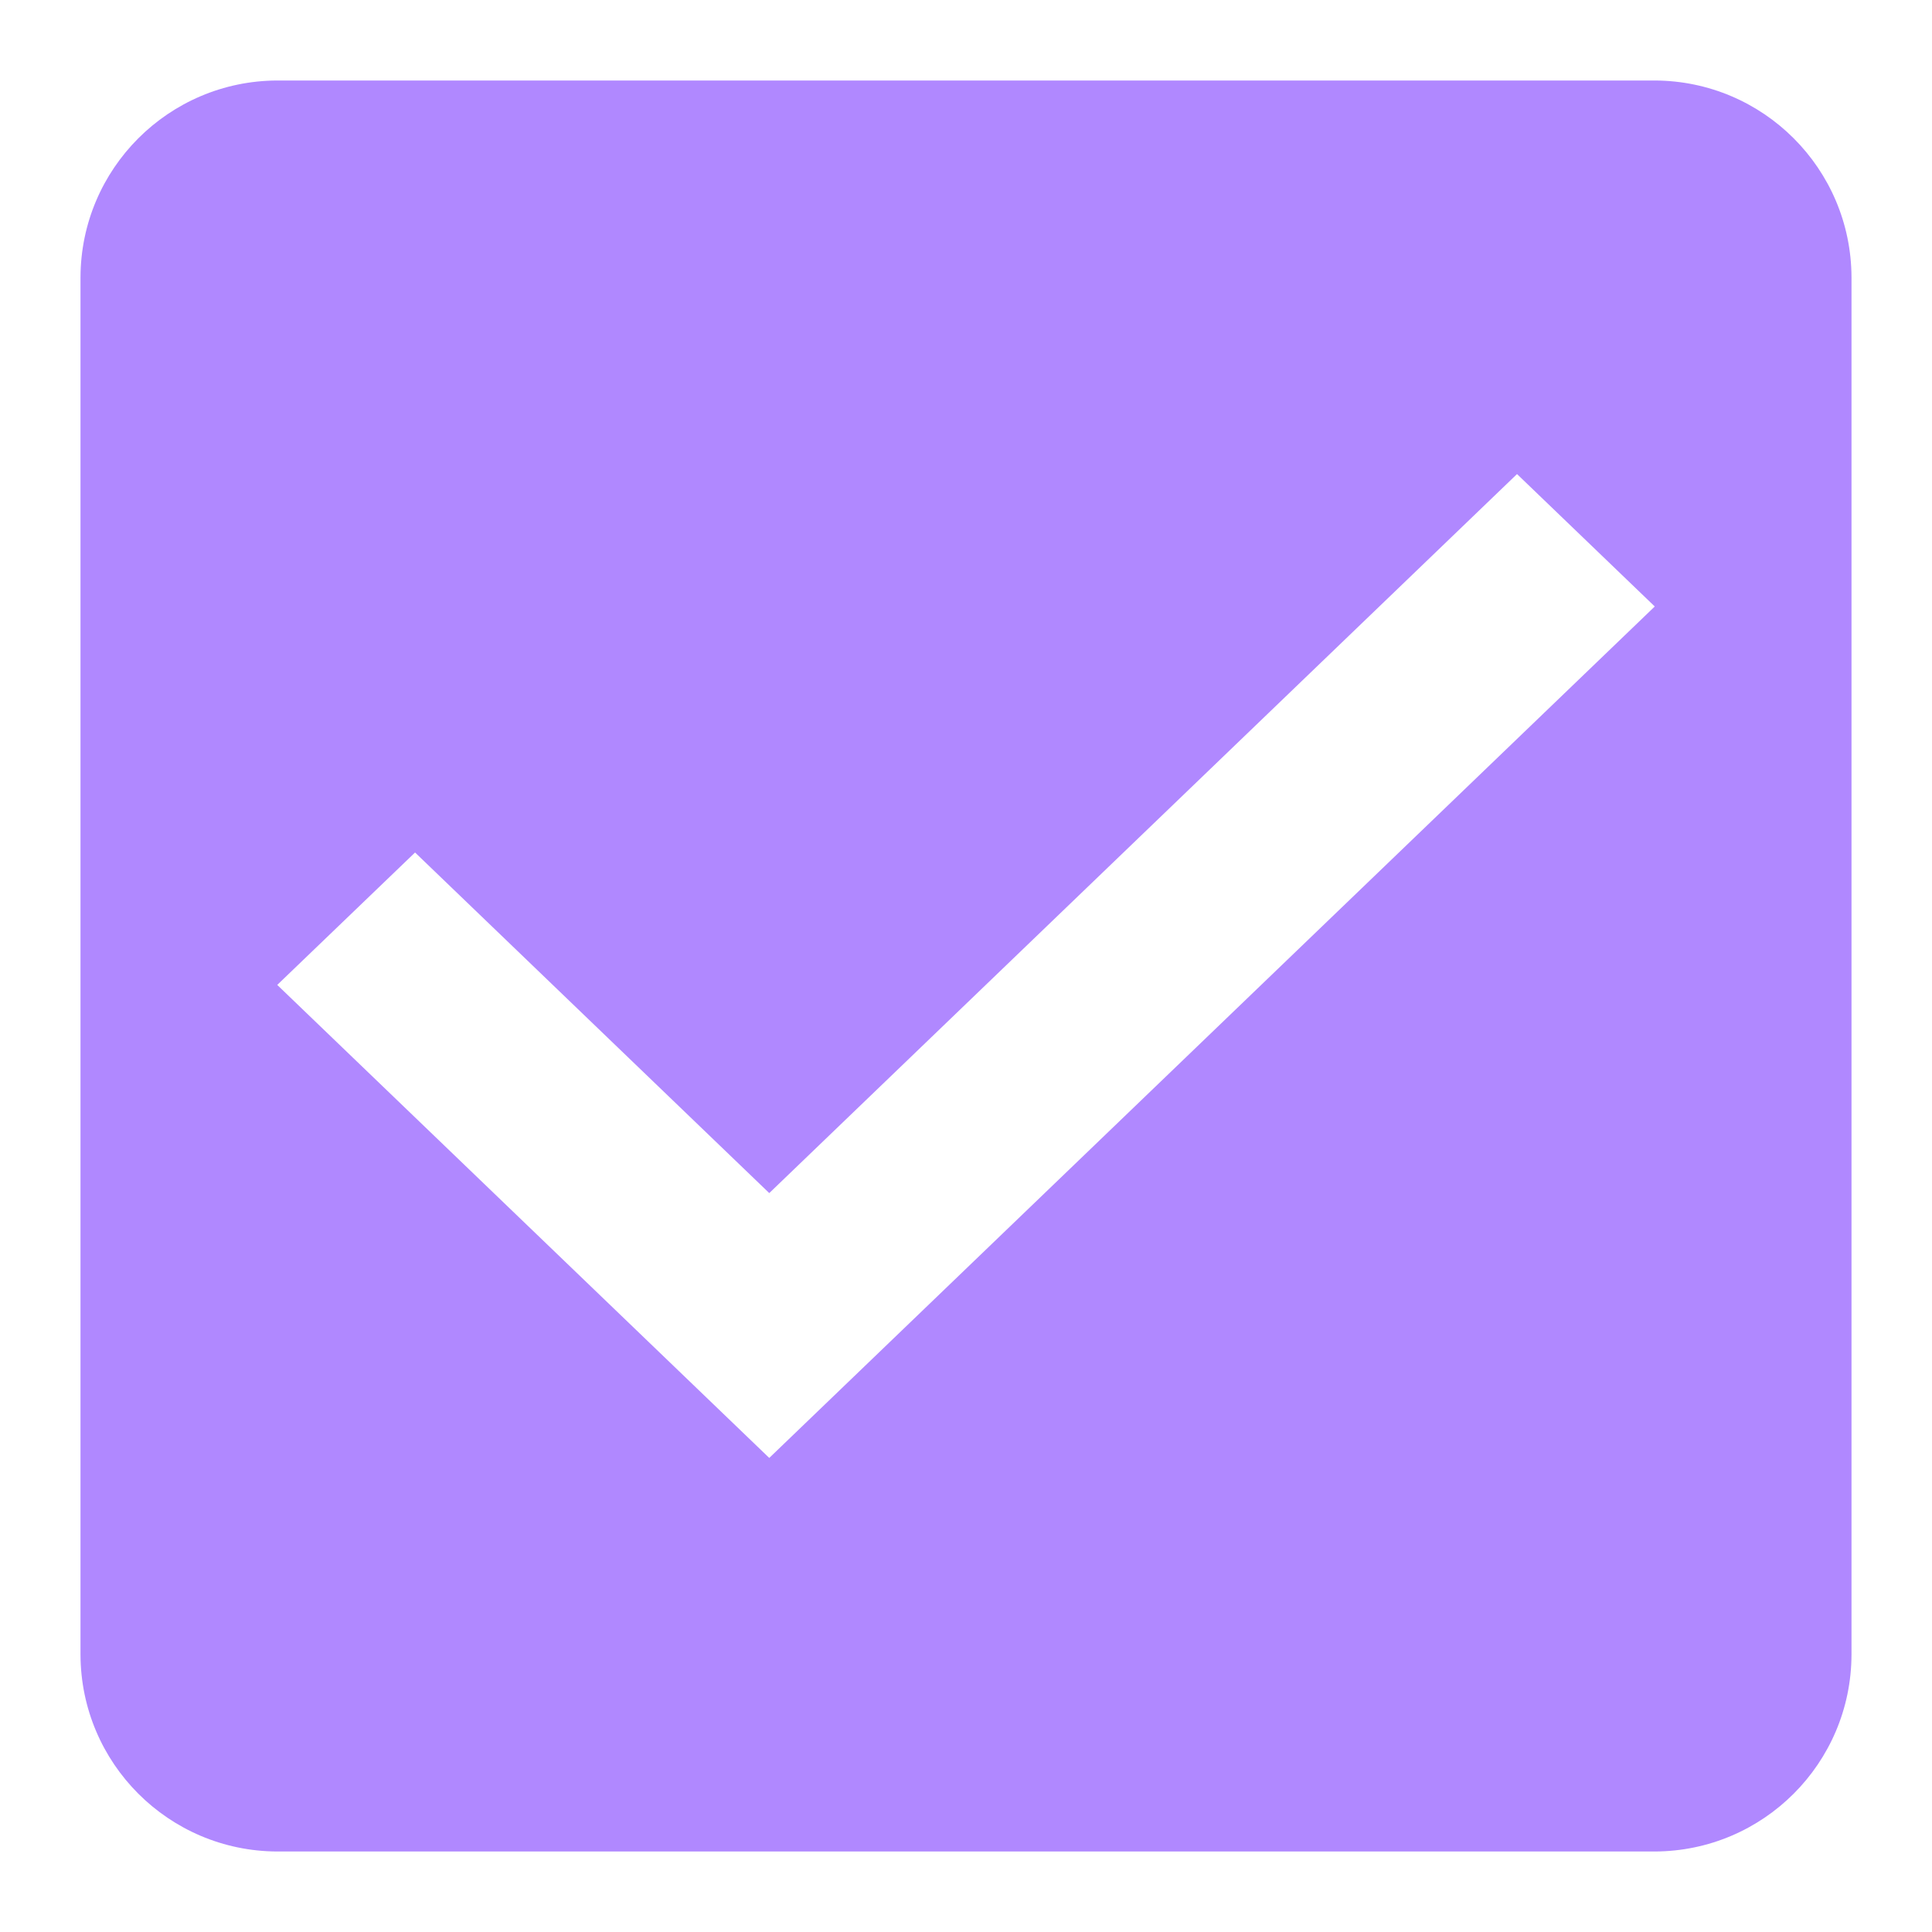
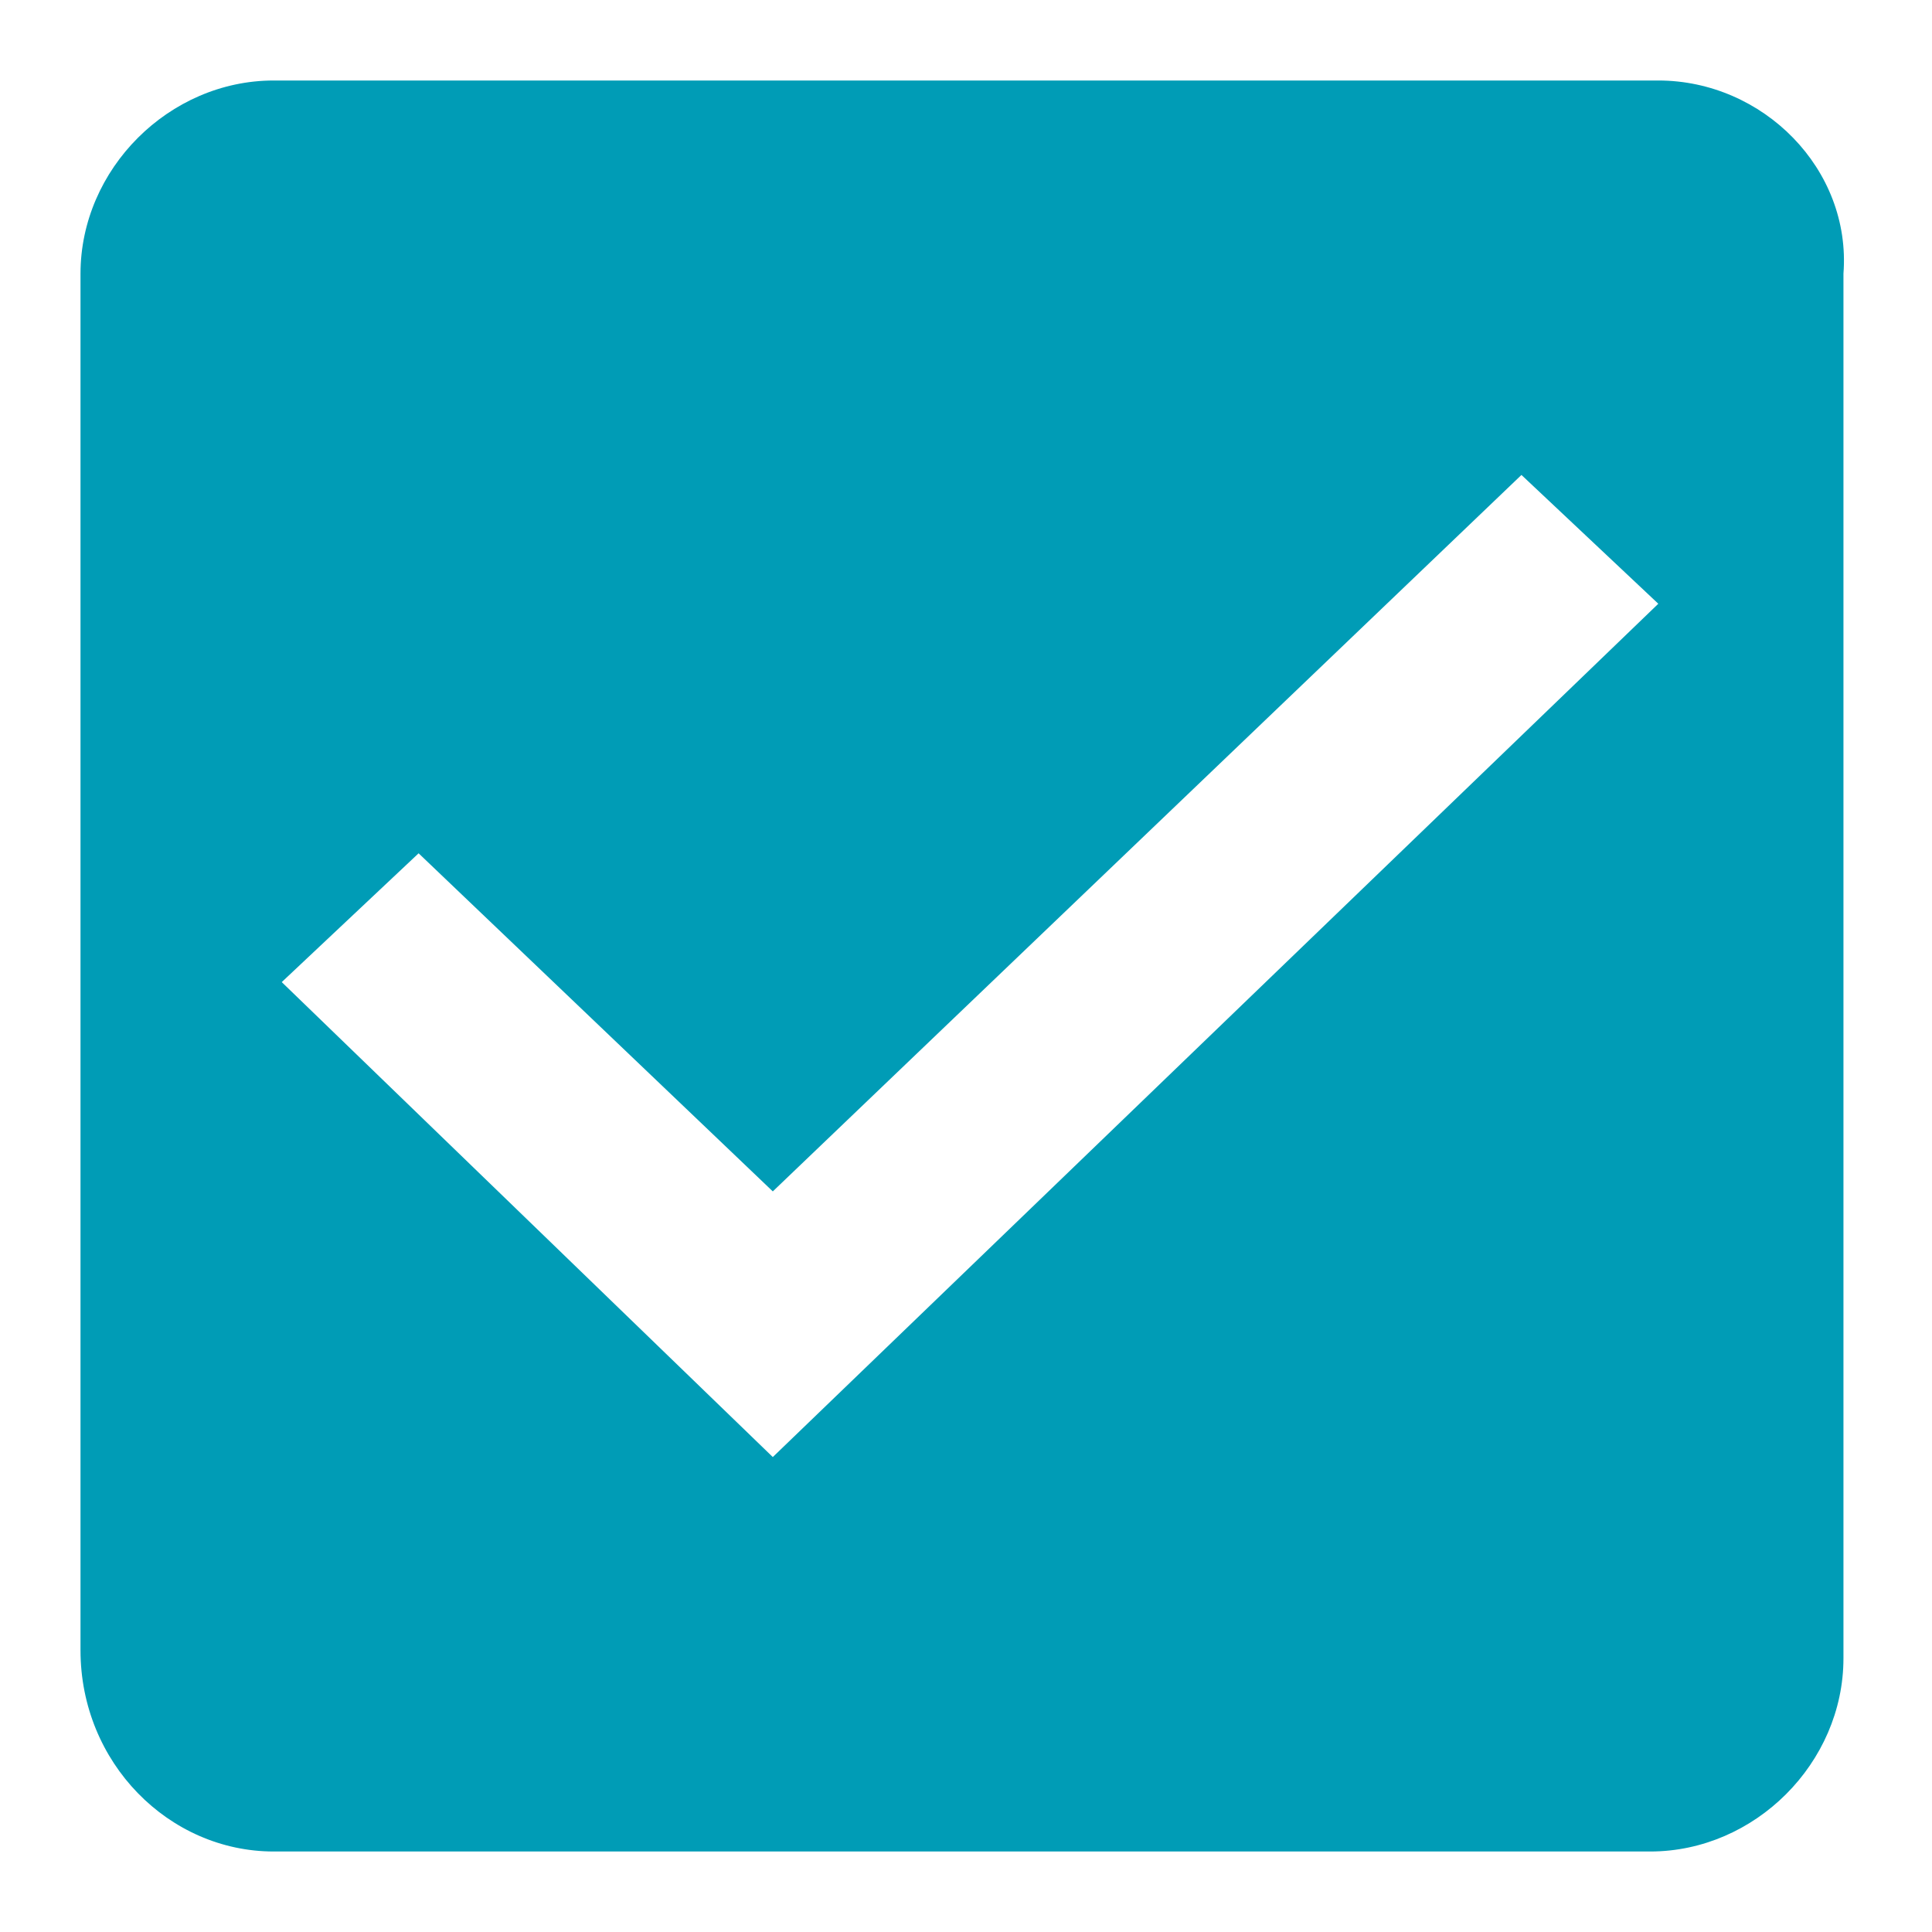
- <svg xmlns="http://www.w3.org/2000/svg" width="24" height="24" viewBox="0 0 24 24" shape-rendering="geometricPrecision">
-   <defs>
-     <style type="text/css">
-             .cls-1{fill:#b088ff;fill-rule:evenodd}.cls-2{fill:none}
-         </style>
-   </defs>
+ <svg xmlns="http://www.w3.org/2000/svg" version="1.1" id="Layer_1" shape-rendering="geometricPrecision" x="0px" y="0px" viewBox="0 0 24 24" style="enable-background:new 0 0 24 24;" xml:space="preserve">
+   <style type="text/css">
+ 	.st0{fill:#009CB6;}
+ 	.st1{fill:none;}
+ </style>
  <g id="check_active" transform="translate(-290 -244)">
-     <g id="Group_8199" data-name="Group 8199" transform="translate(291 245)">
-       <path id="check_on_light" d="M22.556 3H5.444A2.452 2.452 0 0 0 3 5.444v17.112A2.452 2.452 0 0 0 5.444 25h17.112A2.452 2.452 0 0 0 25 22.556V5.444A2.452 2.452 0 0 0 22.556 3zm-11 17.111l-6.112-5.876 1.712-1.645 4.4 4.231 9.289-8.932 1.711 1.645-11 10.577z" class="cls-1" transform="translate(-3 -3)" />
+     <g id="Group_8199" transform="translate(291 245)">
+       <path id="check_on_light" class="st0" d="M19.6,0H2.4C1.1,0,0,1.1,0,2.4v17.1C0,20.9,1.1,22,2.4,22h17.1c1.3,0,2.4-1.1,2.4-2.4    V2.4C22,1.1,20.9,0,19.6,0z M8.6,17.1l-6.1-5.9l1.7-1.6l4.4,4.2l9.3-8.9l1.7,1.6C19.6,6.5,8.6,17.1,8.6,17.1z" />
    </g>
-     <path id="Rectangle_4538" d="M0 0h24v24H0z" class="cls-2" data-name="Rectangle 4538" transform="translate(290 244)" />
+     <path id="Rectangle_4538" class="st1" d="M290,244h24v24h-24V244z" />
  </g>
</svg>
